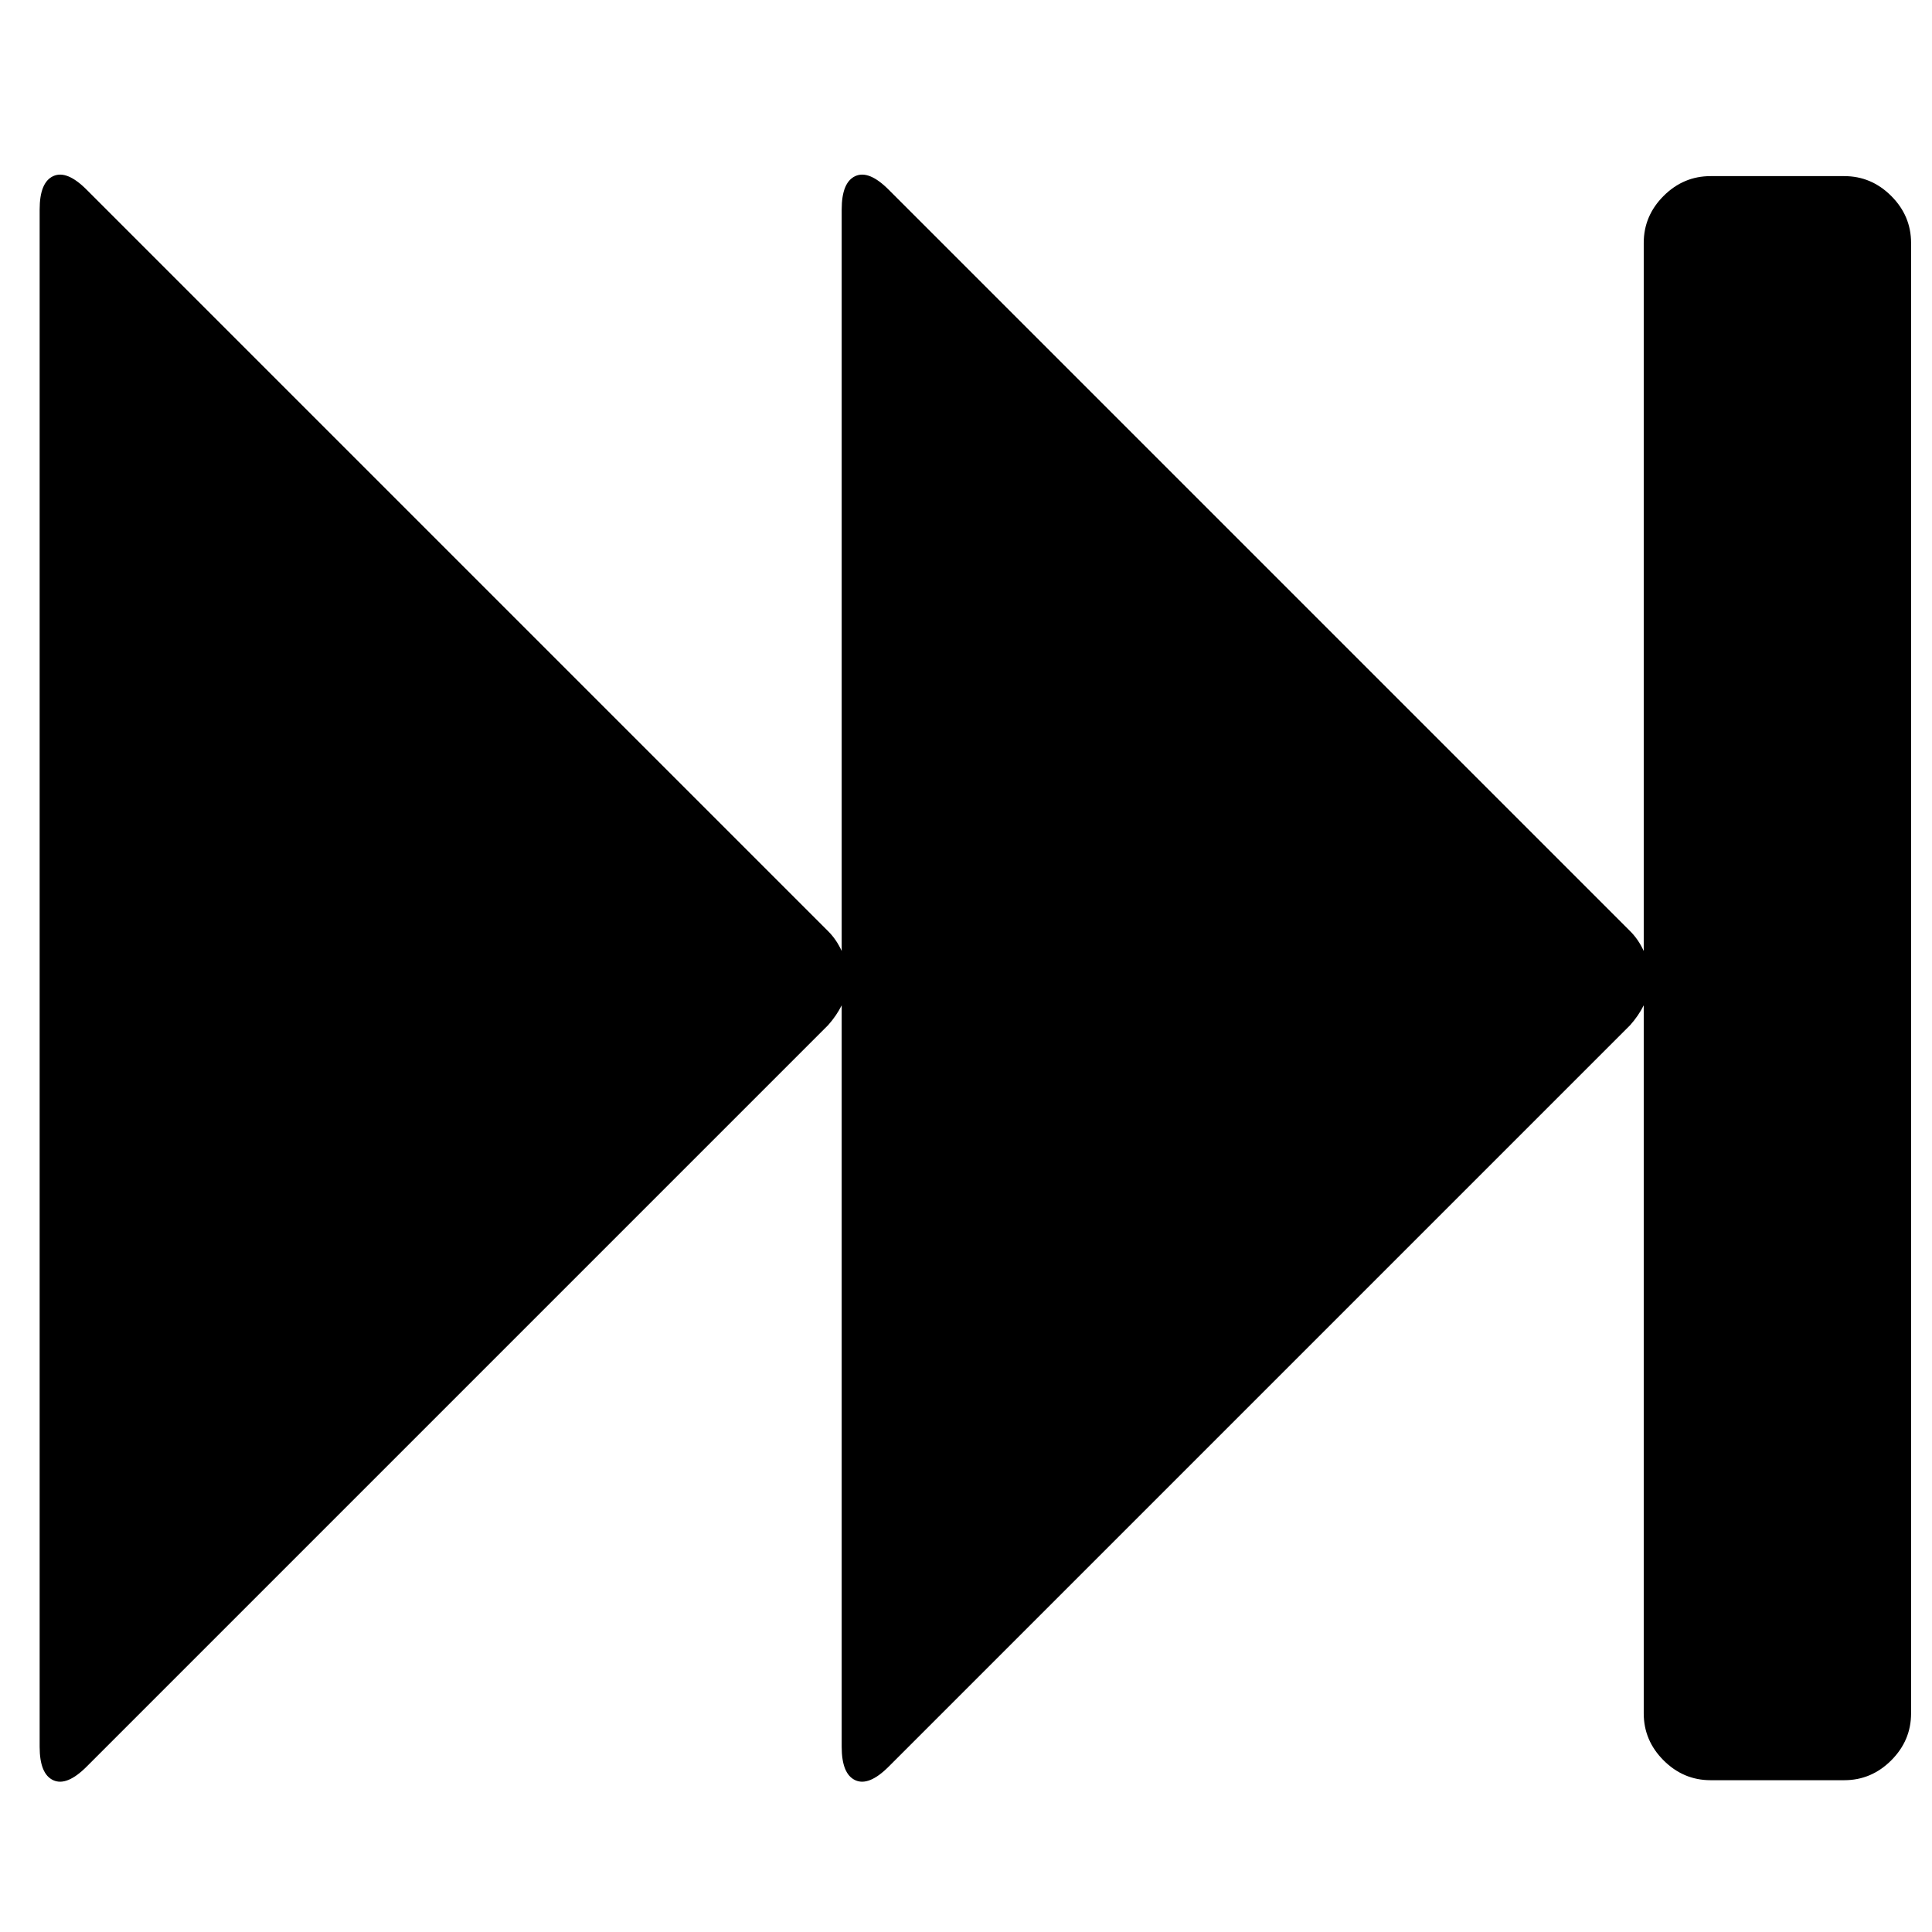
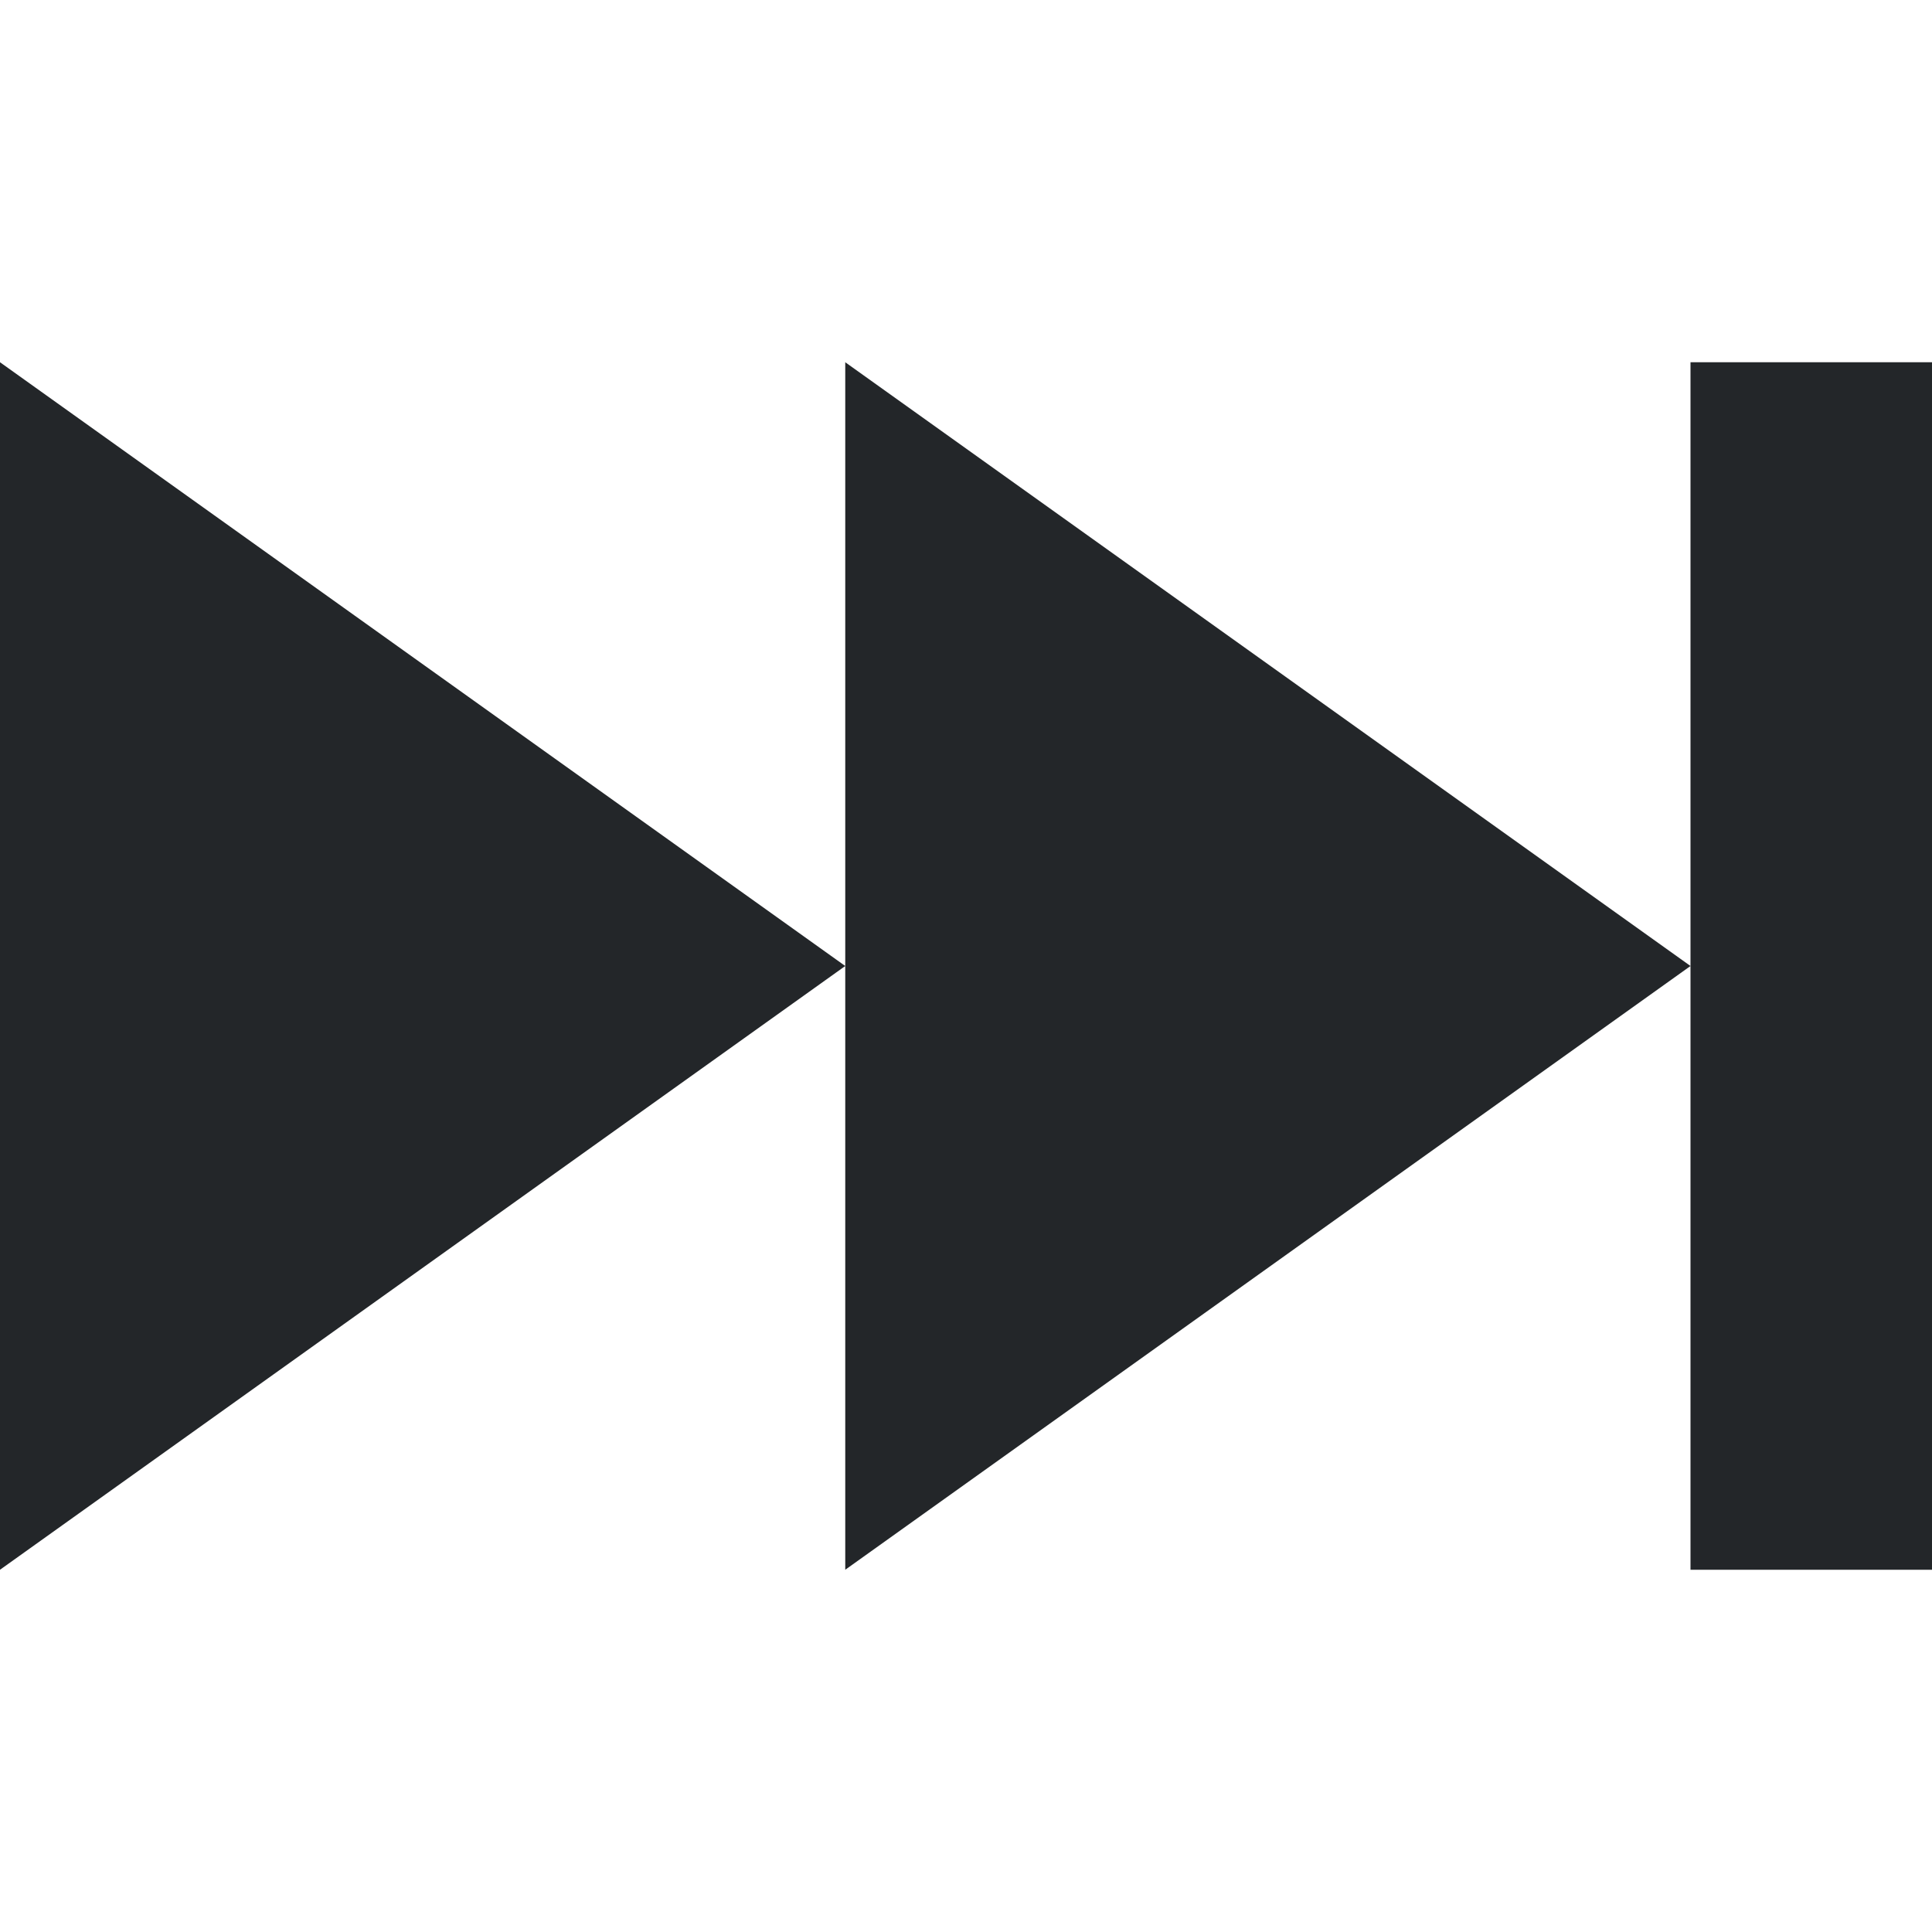
- <svg xmlns="http://www.w3.org/2000/svg" viewBox="0 -256 1850 1850" id="svg3025" version="1.1" width="100%" height="100%">
-   <defs id="defs3033" />
-   <g transform="matrix(1,0,0,-1,37.9661,1320.644)" id="g3027">
-     <path d="m 45,-115 q -19,-19 -32,-13 -13,6 -13,32 v 1472 q 0,26 13,32 13,6 32,-13 L 755,685 q 8,-8 13,-19 v 710 q 0,26 13,32 13,6 32,-13 l 710,-710 q 8,-8 13,-19 v 678 q 0,26 19,45 19,19 45,19 h 128 q 26,0 45,-19 19,-19 19,-45 V -64 q 0,-26 -19,-45 -19,-19 -45,-19 h -128 q -26,0 -45,19 -19,19 -19,45 v 678 q -5,-10 -13,-19 L 813,-115 q -19,-19 -32,-13 -13,6 -13,32 v 710 q -5,-10 -13,-19 z" id="path3029" style="fill:currentColor" />
-   </g>
+ <svg xmlns="http://www.w3.org/2000/svg" viewBox="0 0 32 32">
+   <style type="text/css" id="current-color-scheme">
+         .ColorScheme-Text {
+             color:#232629;
+         }
+     </style>
+   <path d="M32 6v20h-4V6zM14 16L0 26V6zm14 0L14 26V6z" class="ColorScheme-Text" fill="currentColor" />
</svg>
